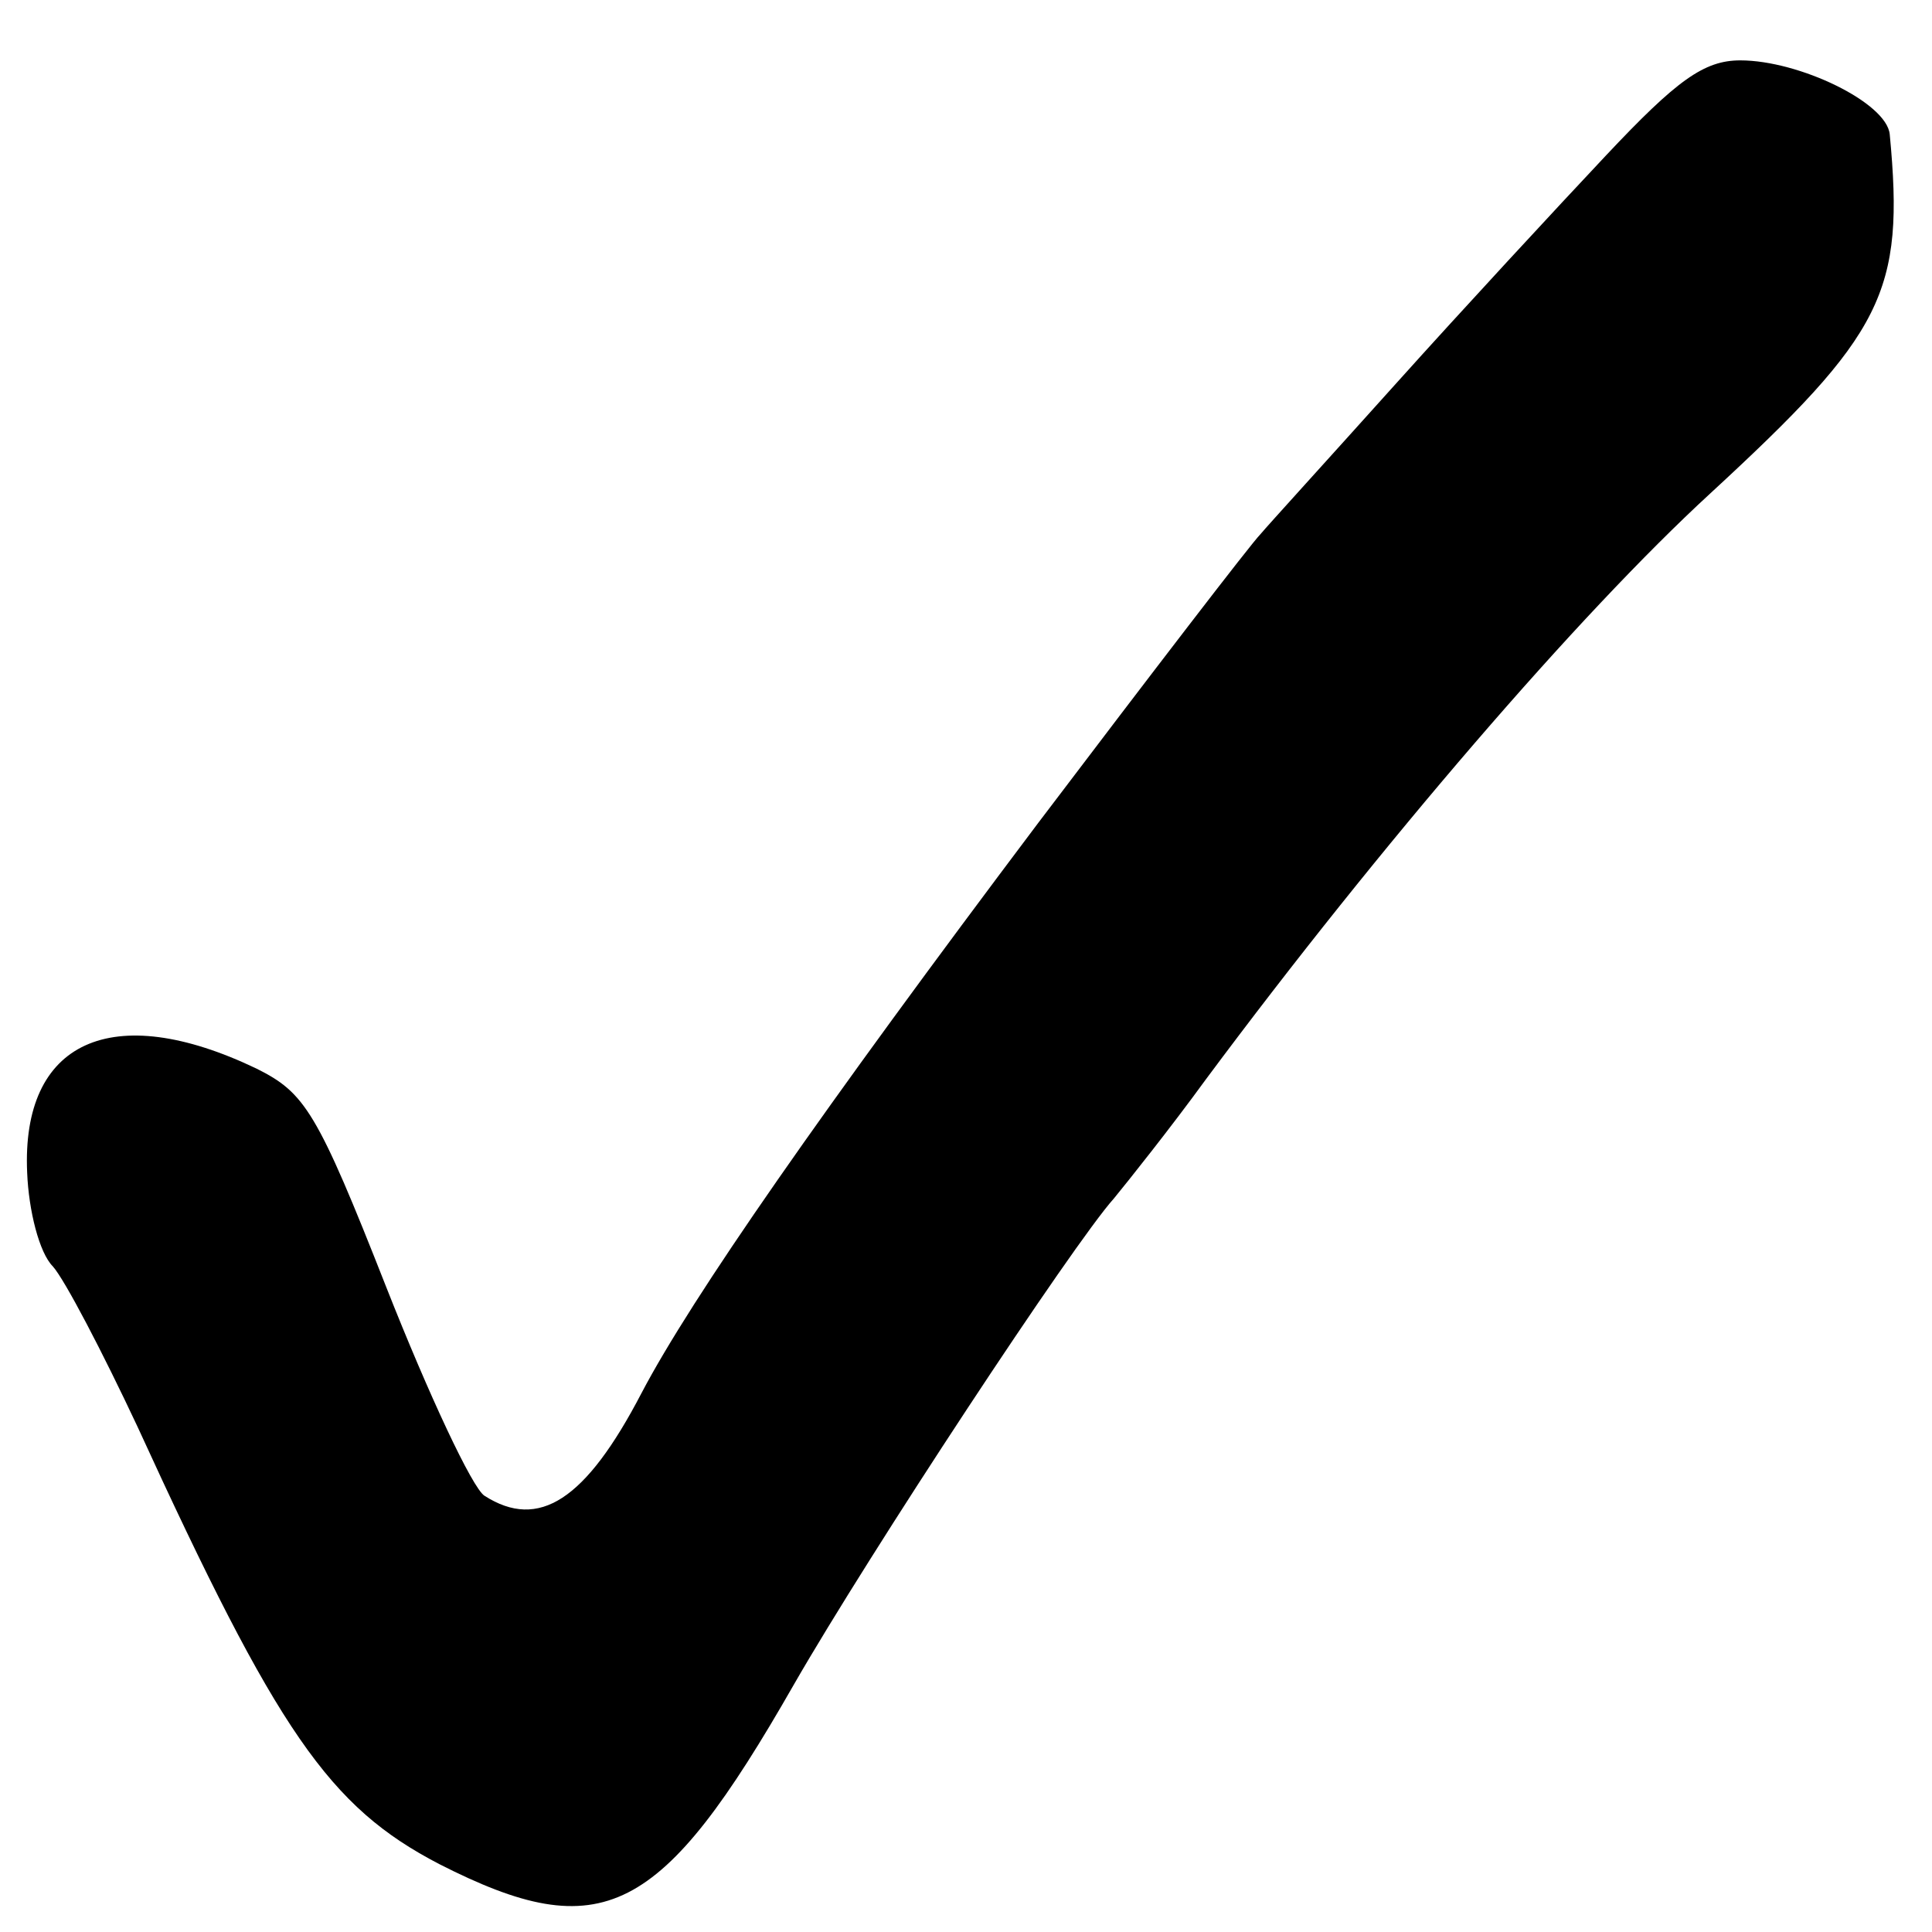
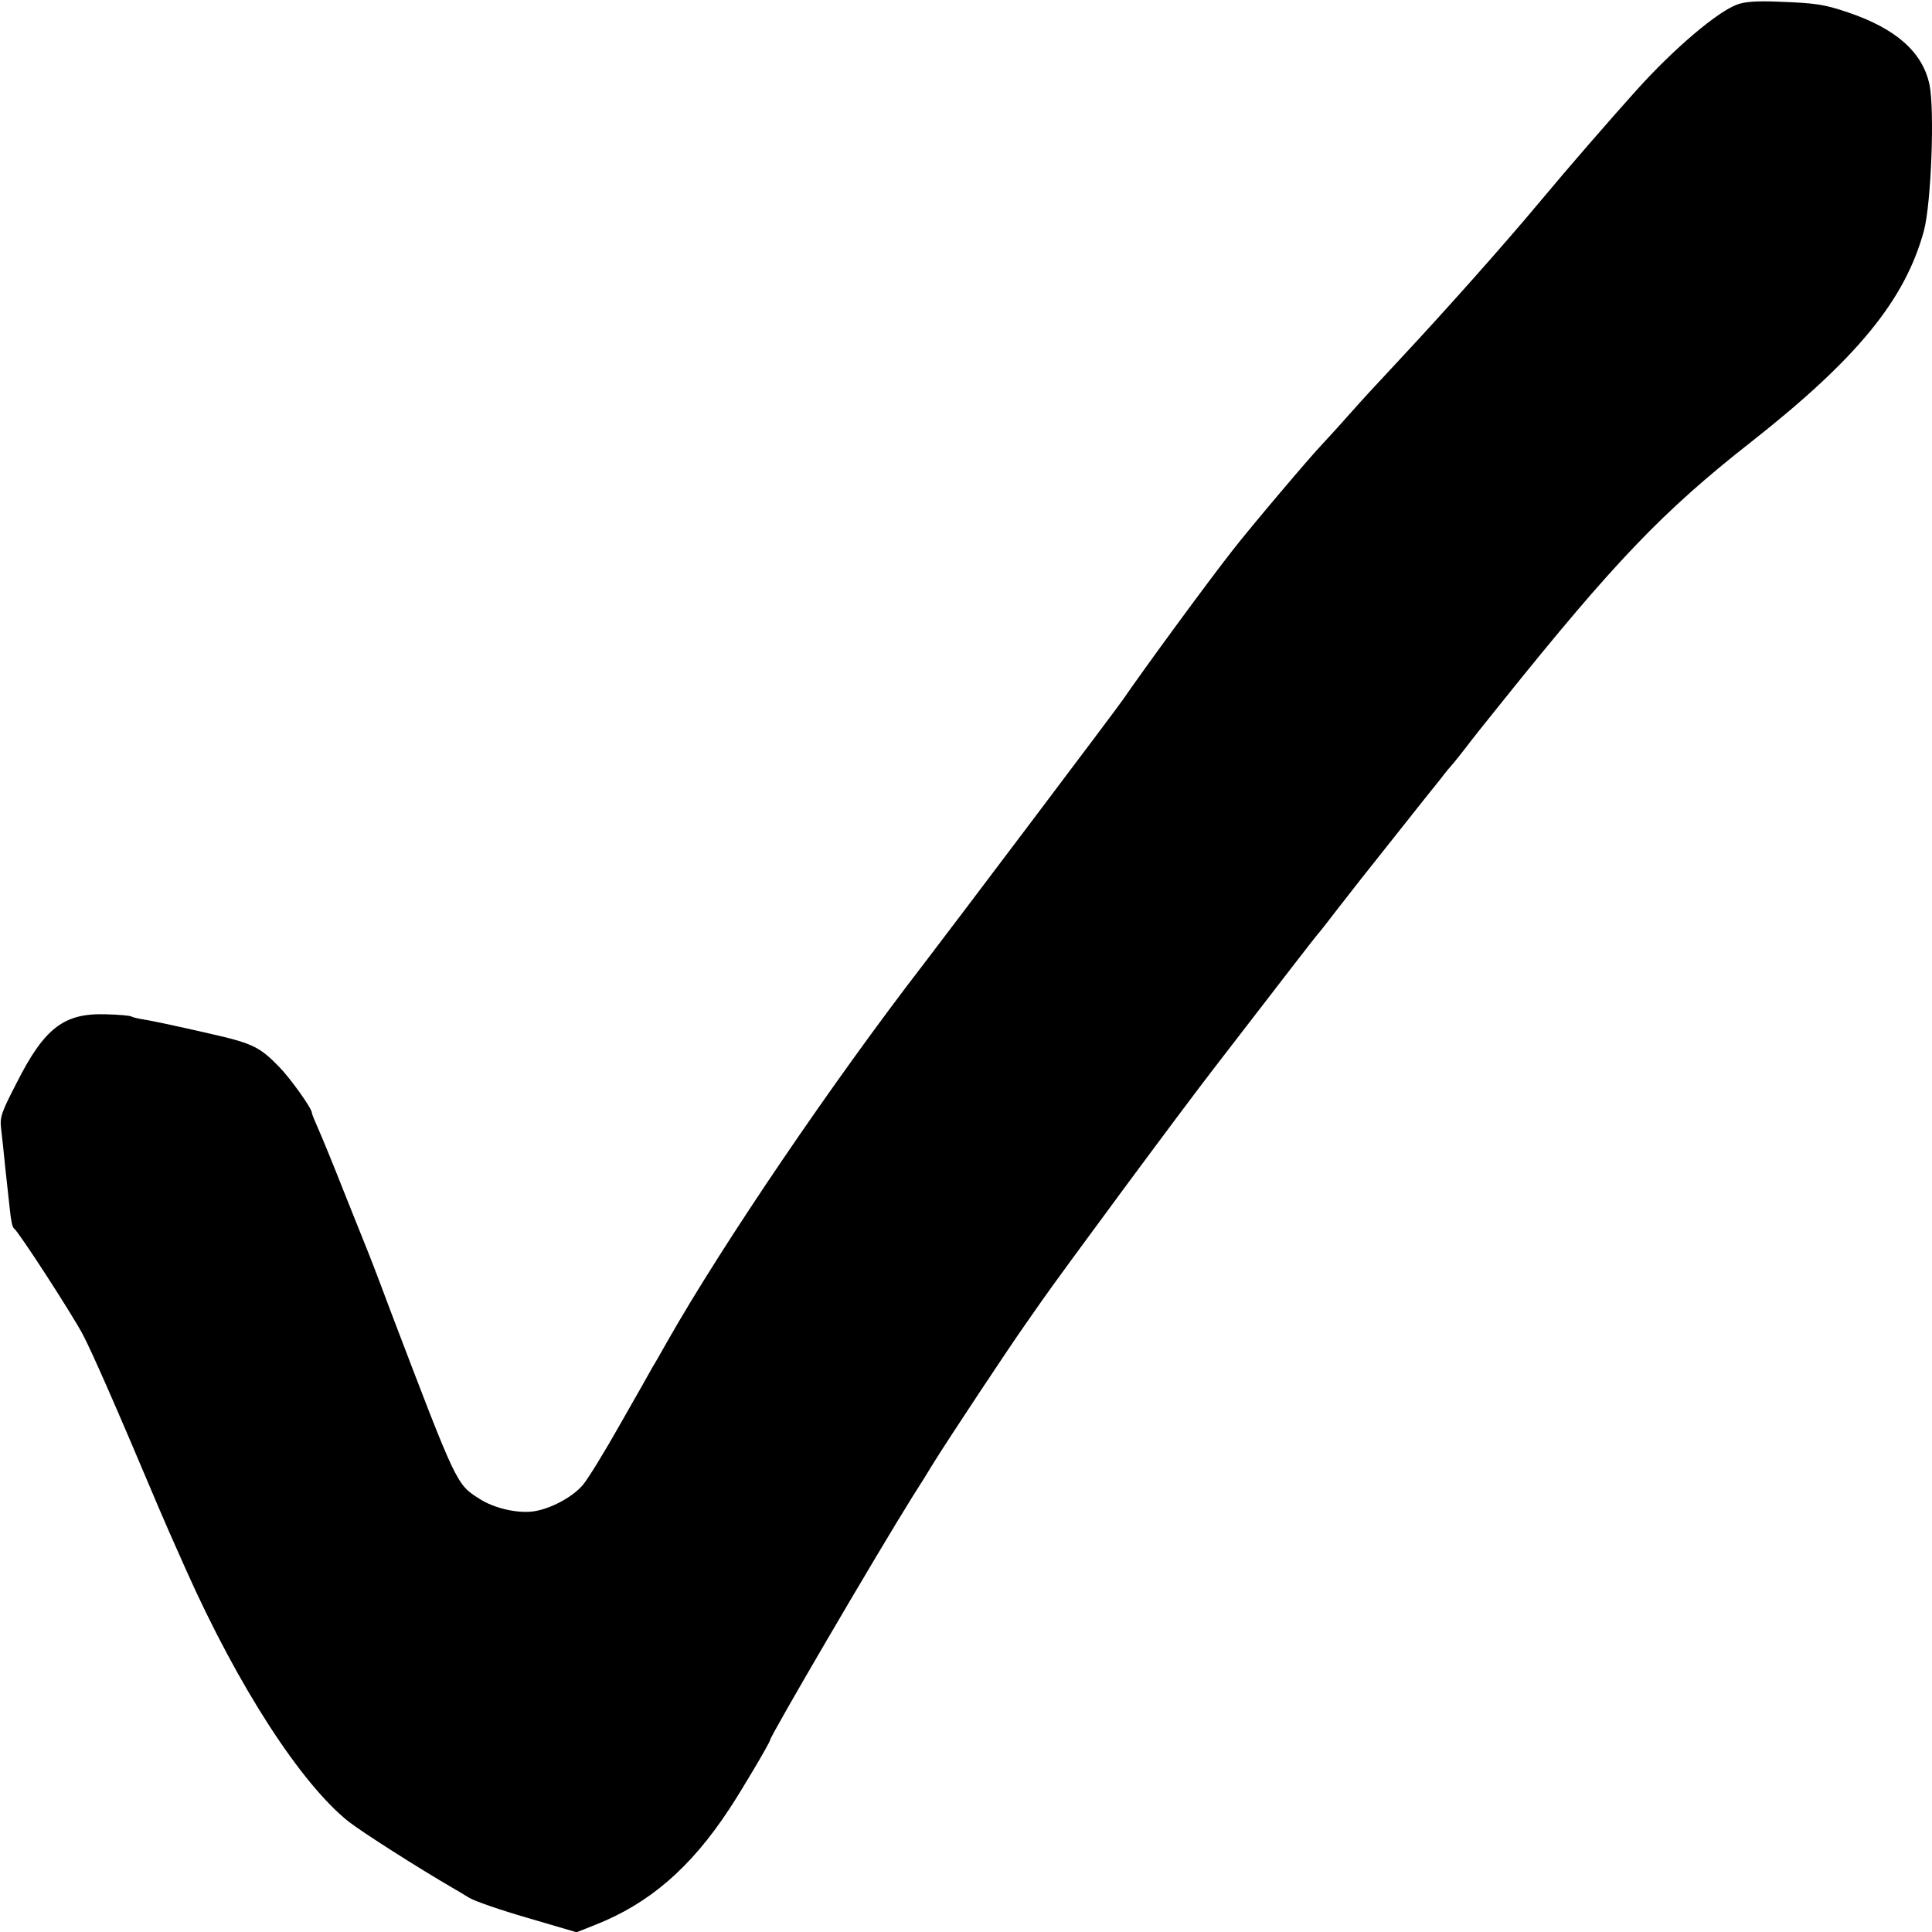
- <svg xmlns="http://www.w3.org/2000/svg" version="1.0" width="128pt" height="128pt" viewBox="0 0 128 128" preserveAspectRatio="xMidYMid meet">
-   <g transform="translate(0,128) scale(0.1,-0.1)" fill="#000000" stroke="none">
-     <path d="M1064 1177 c-32 -34 -95 -102 -139 -151 -44 -49 -85 -94 -90 -100 -6 -6 -72 -92 -147 -191 -143 -190 -230 -315 -263 -378 -37 -71 -68 -91 -104 -68 -8 5 -37 67 -65 138 -46 117 -54 129 -86 145 -96 46 -156 18 -152 -69 1 -25 8 -53 17 -62 8 -9 33 -57 56 -106 93 -203 127 -252 200 -290 108 -55 147 -35 235 119 50 87 185 292 212 322 9 11 37 46 61 79 116 156 247 308 334 388 115 106 129 133 119 238 -2 21 -60 49 -99 49 -24 0 -42 -13 -89 -63z" />
+ <svg xmlns="http://www.w3.org/2000/svg" version="1.0" width="700pt" height="700pt" viewBox="0 0 700 700" preserveAspectRatio="xMidYMid meet">
+   <g transform="translate(0,700) scale(0.1,-0.1)" fill="#000000" stroke="none">
+     <path d="M6295 6984 c-72 -26 -229 -159 -365 -310 -98 -109 -245 -278 -350 -404 -131 -157 -341 -393 -510 -574 -114 -122 -121 -130 -189 -206 -36 -41 -76 -84 -88 -97 -47 -49 -262 -303 -328 -388 -97 -124 -321 -430 -395 -538 -19 -29 -633 -842 -725 -962 -328 -425 -726 -1011 -927 -1365 -23 -41 -47 -83 -53 -92 -5 -10 -57 -101 -115 -203 -58 -103 -120 -204 -138 -225 -37 -44 -117 -87 -179 -96 -58 -8 -142 11 -195 45 -85 54 -81 46 -323 681 -42 113 -83 219 -90 235 -7 17 -43 107 -80 200 -37 94 -78 194 -91 223 -13 29 -24 56 -24 60 0 16 -77 124 -119 167 -70 72 -96 85 -251 120 -135 31 -208 46 -238 51 -20 3 -41 8 -46 11 -4 3 -46 7 -92 8 -152 5 -223 -49 -324 -249 -55 -107 -61 -123 -56 -165 3 -25 10 -89 15 -141 6 -52 13 -122 17 -155 3 -33 9 -62 14 -65 16 -10 209 -308 250 -385 35 -67 119 -258 276 -630 30 -70 37 -86 99 -225 188 -421 415 -772 588 -910 49 -38 244 -163 385 -245 10 -5 33 -20 52 -31 19 -12 115 -45 212 -73 l177 -52 68 27 c195 77 345 206 485 419 44 66 148 242 148 250 0 14 383 669 516 882 22 34 57 90 78 125 54 87 274 419 330 498 25 36 51 73 58 83 70 101 510 696 627 847 278 361 364 472 376 486 6 6 37 46 70 89 33 43 125 160 205 260 80 101 157 198 172 216 14 19 35 44 45 55 10 12 29 36 43 54 14 19 74 95 134 169 406 506 581 689 901 940 385 303 558 515 626 766 26 99 39 434 20 528 -25 118 -121 203 -295 262 -88 30 -120 34 -256 39 -74 3 -117 0 -145 -10z" />
  </g>
</svg>
